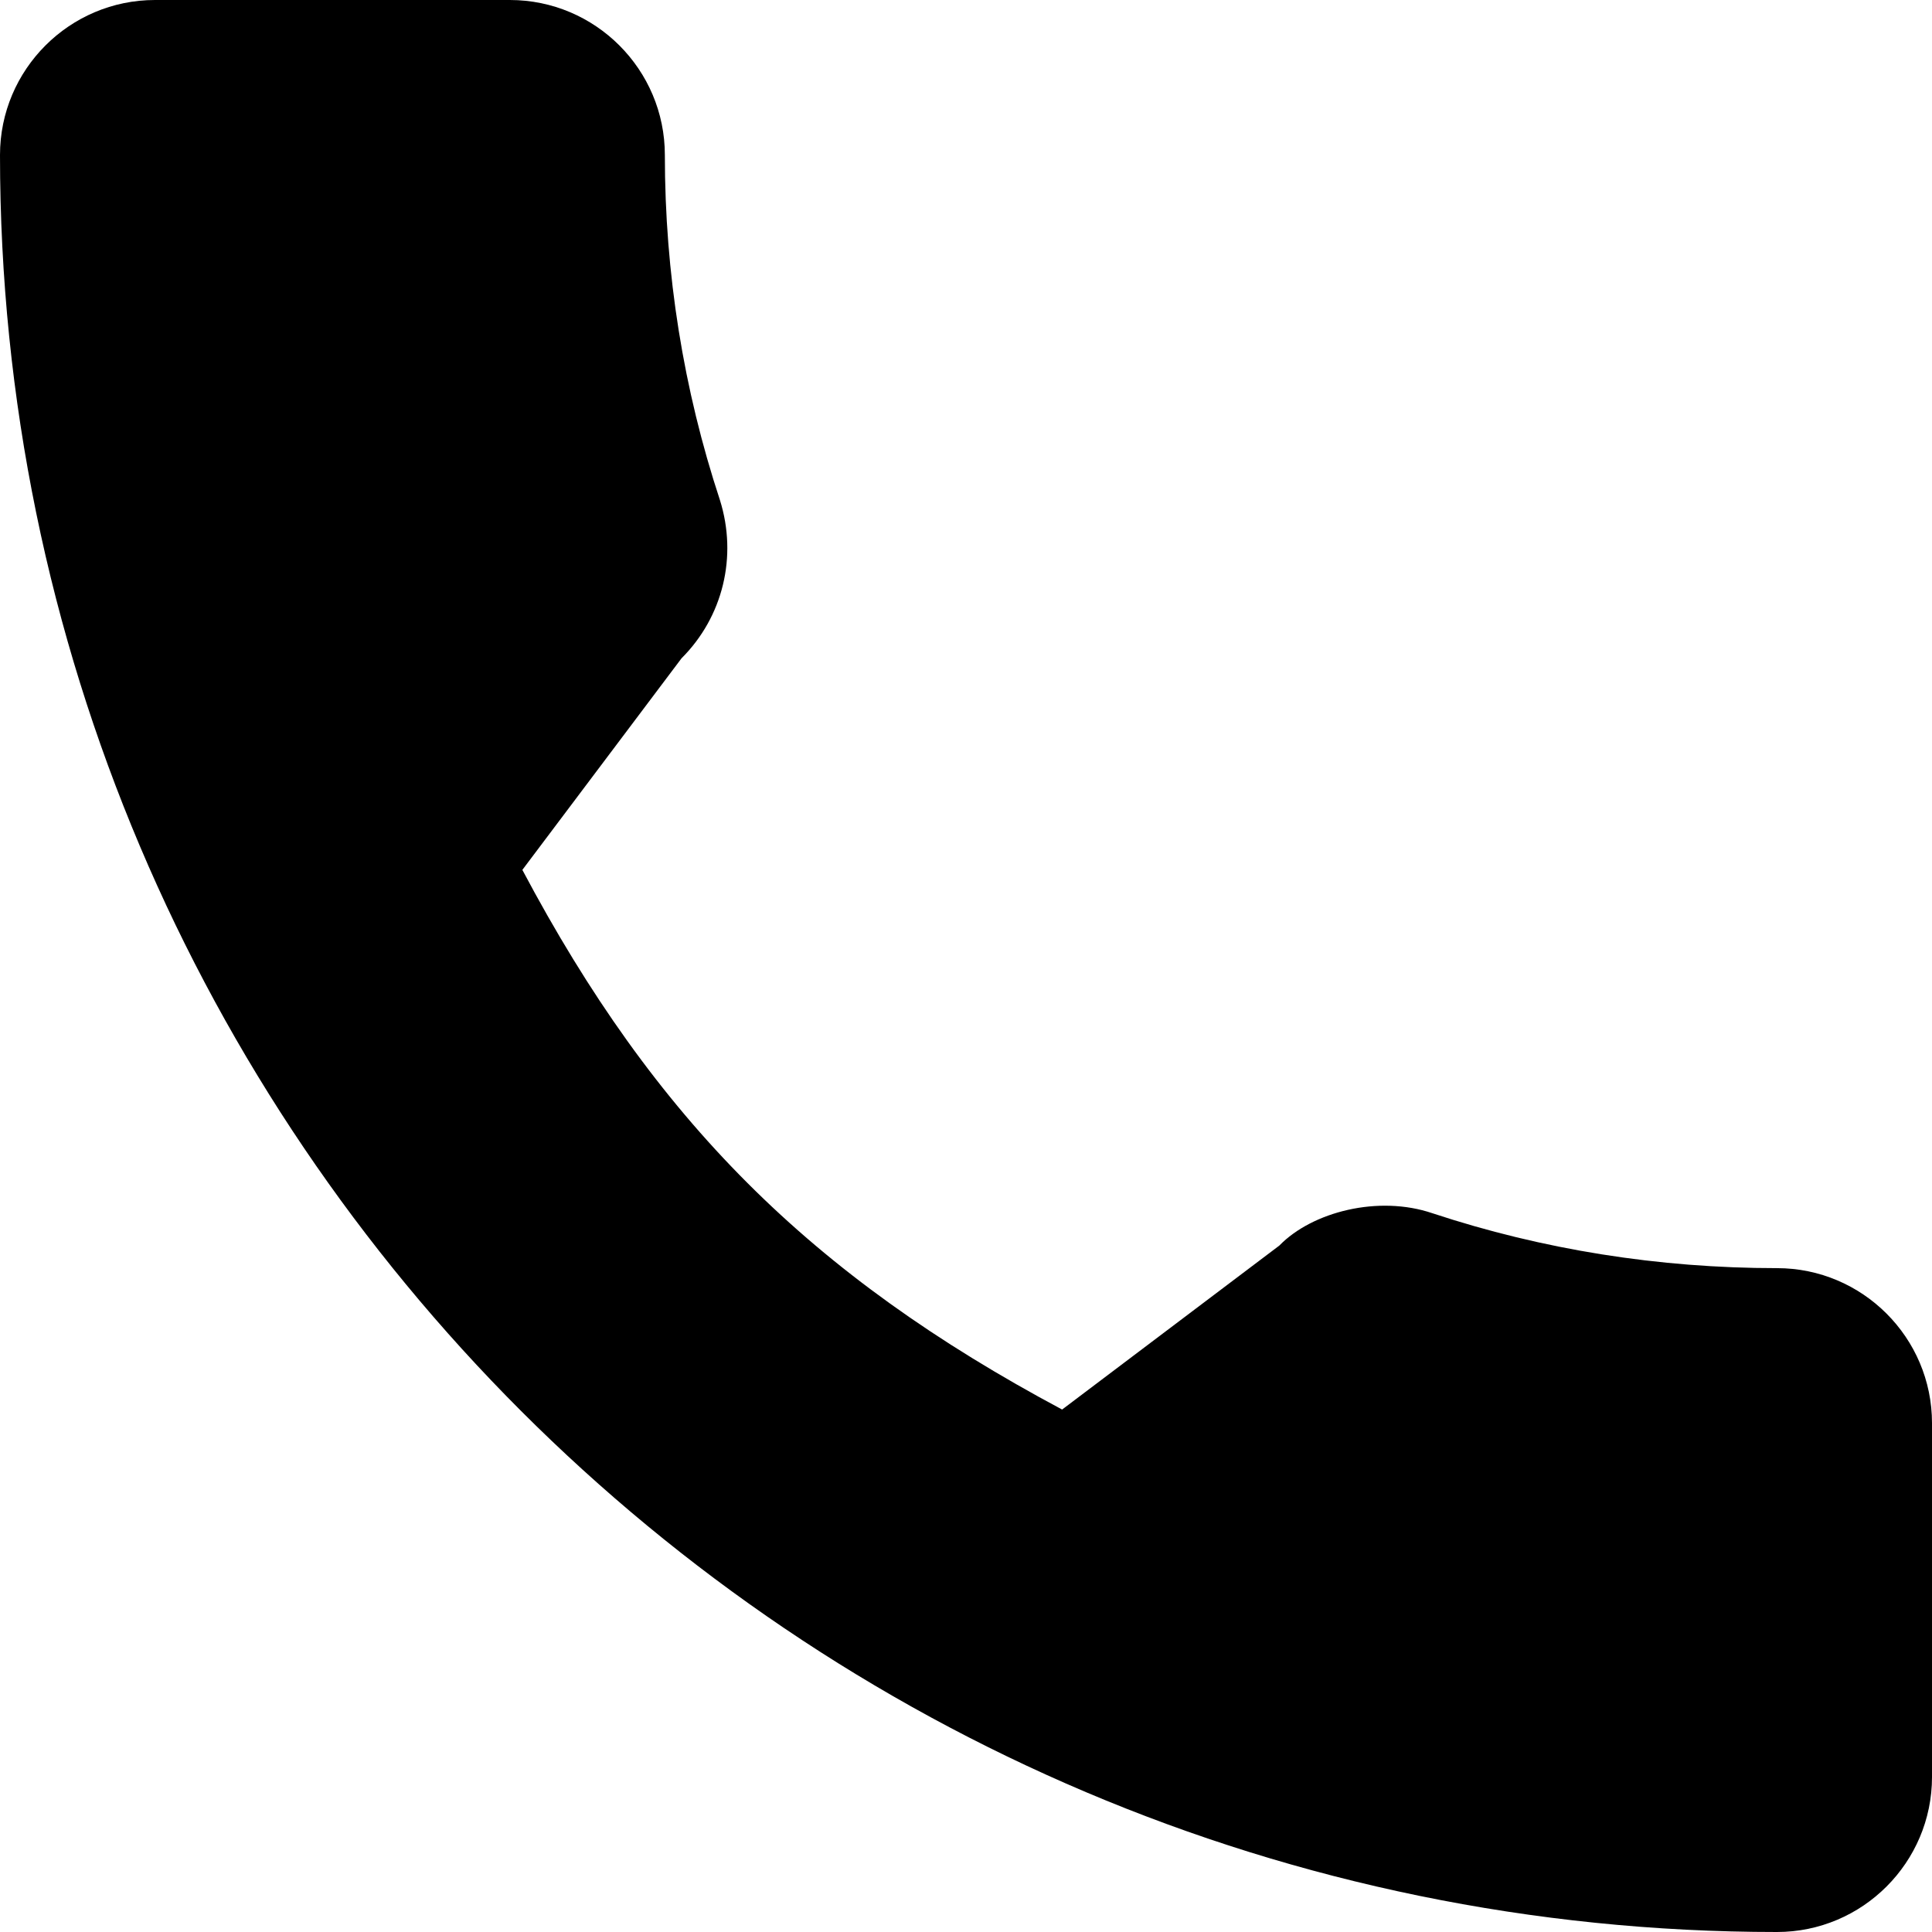
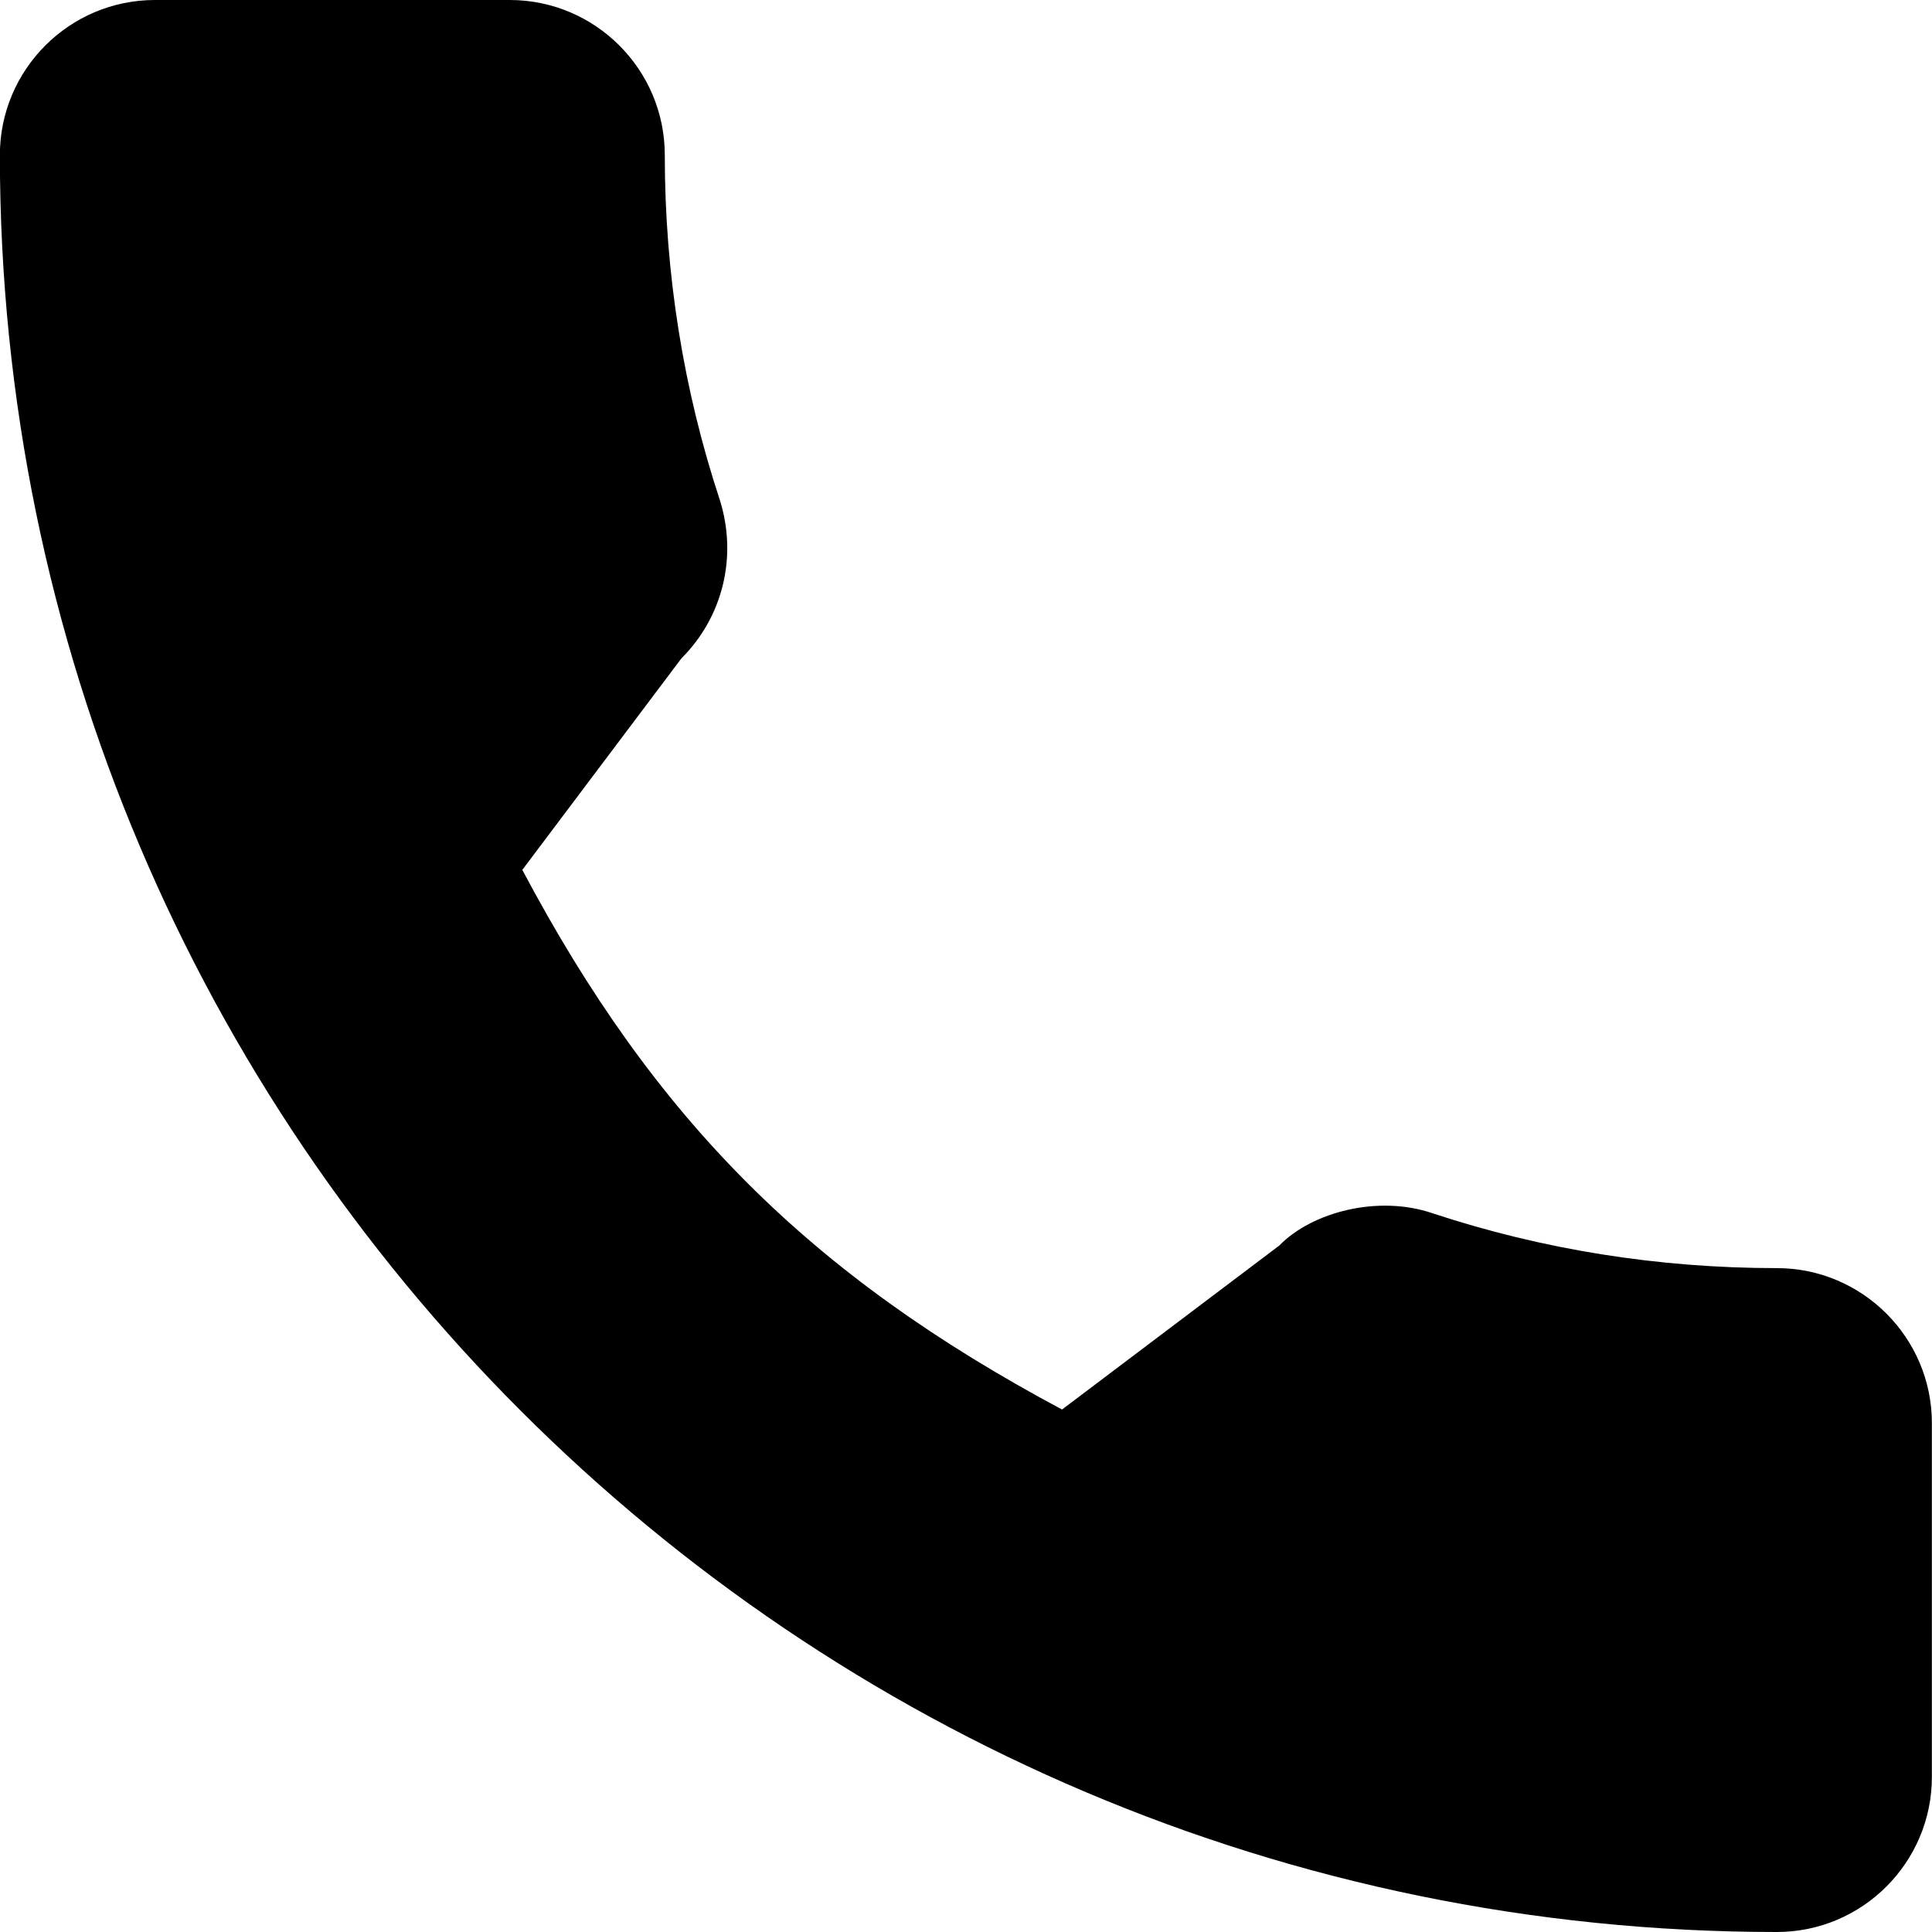
- <svg xmlns="http://www.w3.org/2000/svg" version="1.1" id="Capa_1" x="0px" y="0px" viewBox="0 0 384 384" style="enable-background:new 0 0 384 384;" xml:space="preserve">
-   <g>
-     <g>
-       <path d="M353.188,252.052c-23.51,0-46.594-3.677-68.469-10.906c-10.719-3.656-23.896-0.302-30.438,6.417l-43.177,32.594    c-50.073-26.729-80.917-57.563-107.281-107.26l31.635-42.052c8.219-8.208,11.167-20.198,7.635-31.448    c-7.26-21.99-10.948-45.063-10.948-68.583C132.146,13.823,118.323,0,101.333,0H30.813C13.823,0,0,13.823,0,30.813    C0,225.563,158.438,384,353.188,384c16.99,0,30.813-13.823,30.813-30.813v-70.323C384,265.875,370.177,252.052,353.188,252.052z" />
-     </g>
-   </g>
-   <g>
- </g>
-   <g>
- </g>
-   <g>
- </g>
-   <g>
- </g>
-   <g>
- </g>
-   <g>
- </g>
-   <g>
- </g>
-   <g>
- </g>
-   <g>
- </g>
-   <g>
- </g>
-   <g>
- </g>
-   <g>
- </g>
-   <g>
- </g>
-   <g>
- </g>
-   <g>
- </g>
+ <svg xmlns="http://www.w3.org/2000/svg" version="1.1" width="32" height="32" viewBox="0 0 32 32">
+   <path d="M29.432 21.004c-1.959 0-3.883-0.306-5.706-0.909-0.893-0.305-1.991-0.025-2.537 0.535l-3.598 2.716c-4.173-2.227-6.743-4.797-8.94-8.938l2.636-3.504c0.685-0.684 0.931-1.683 0.636-2.621-0.605-1.832-0.912-3.755-0.912-5.715 0-1.416-1.152-2.568-2.568-2.568h-5.877c-1.416 0-2.568 1.152-2.568 2.568 0 16.229 13.203 29.432 29.432 29.432 1.416 0 2.568-1.152 2.568-2.568v-5.86c-0-1.416-1.152-2.568-2.568-2.568z" />
</svg>
